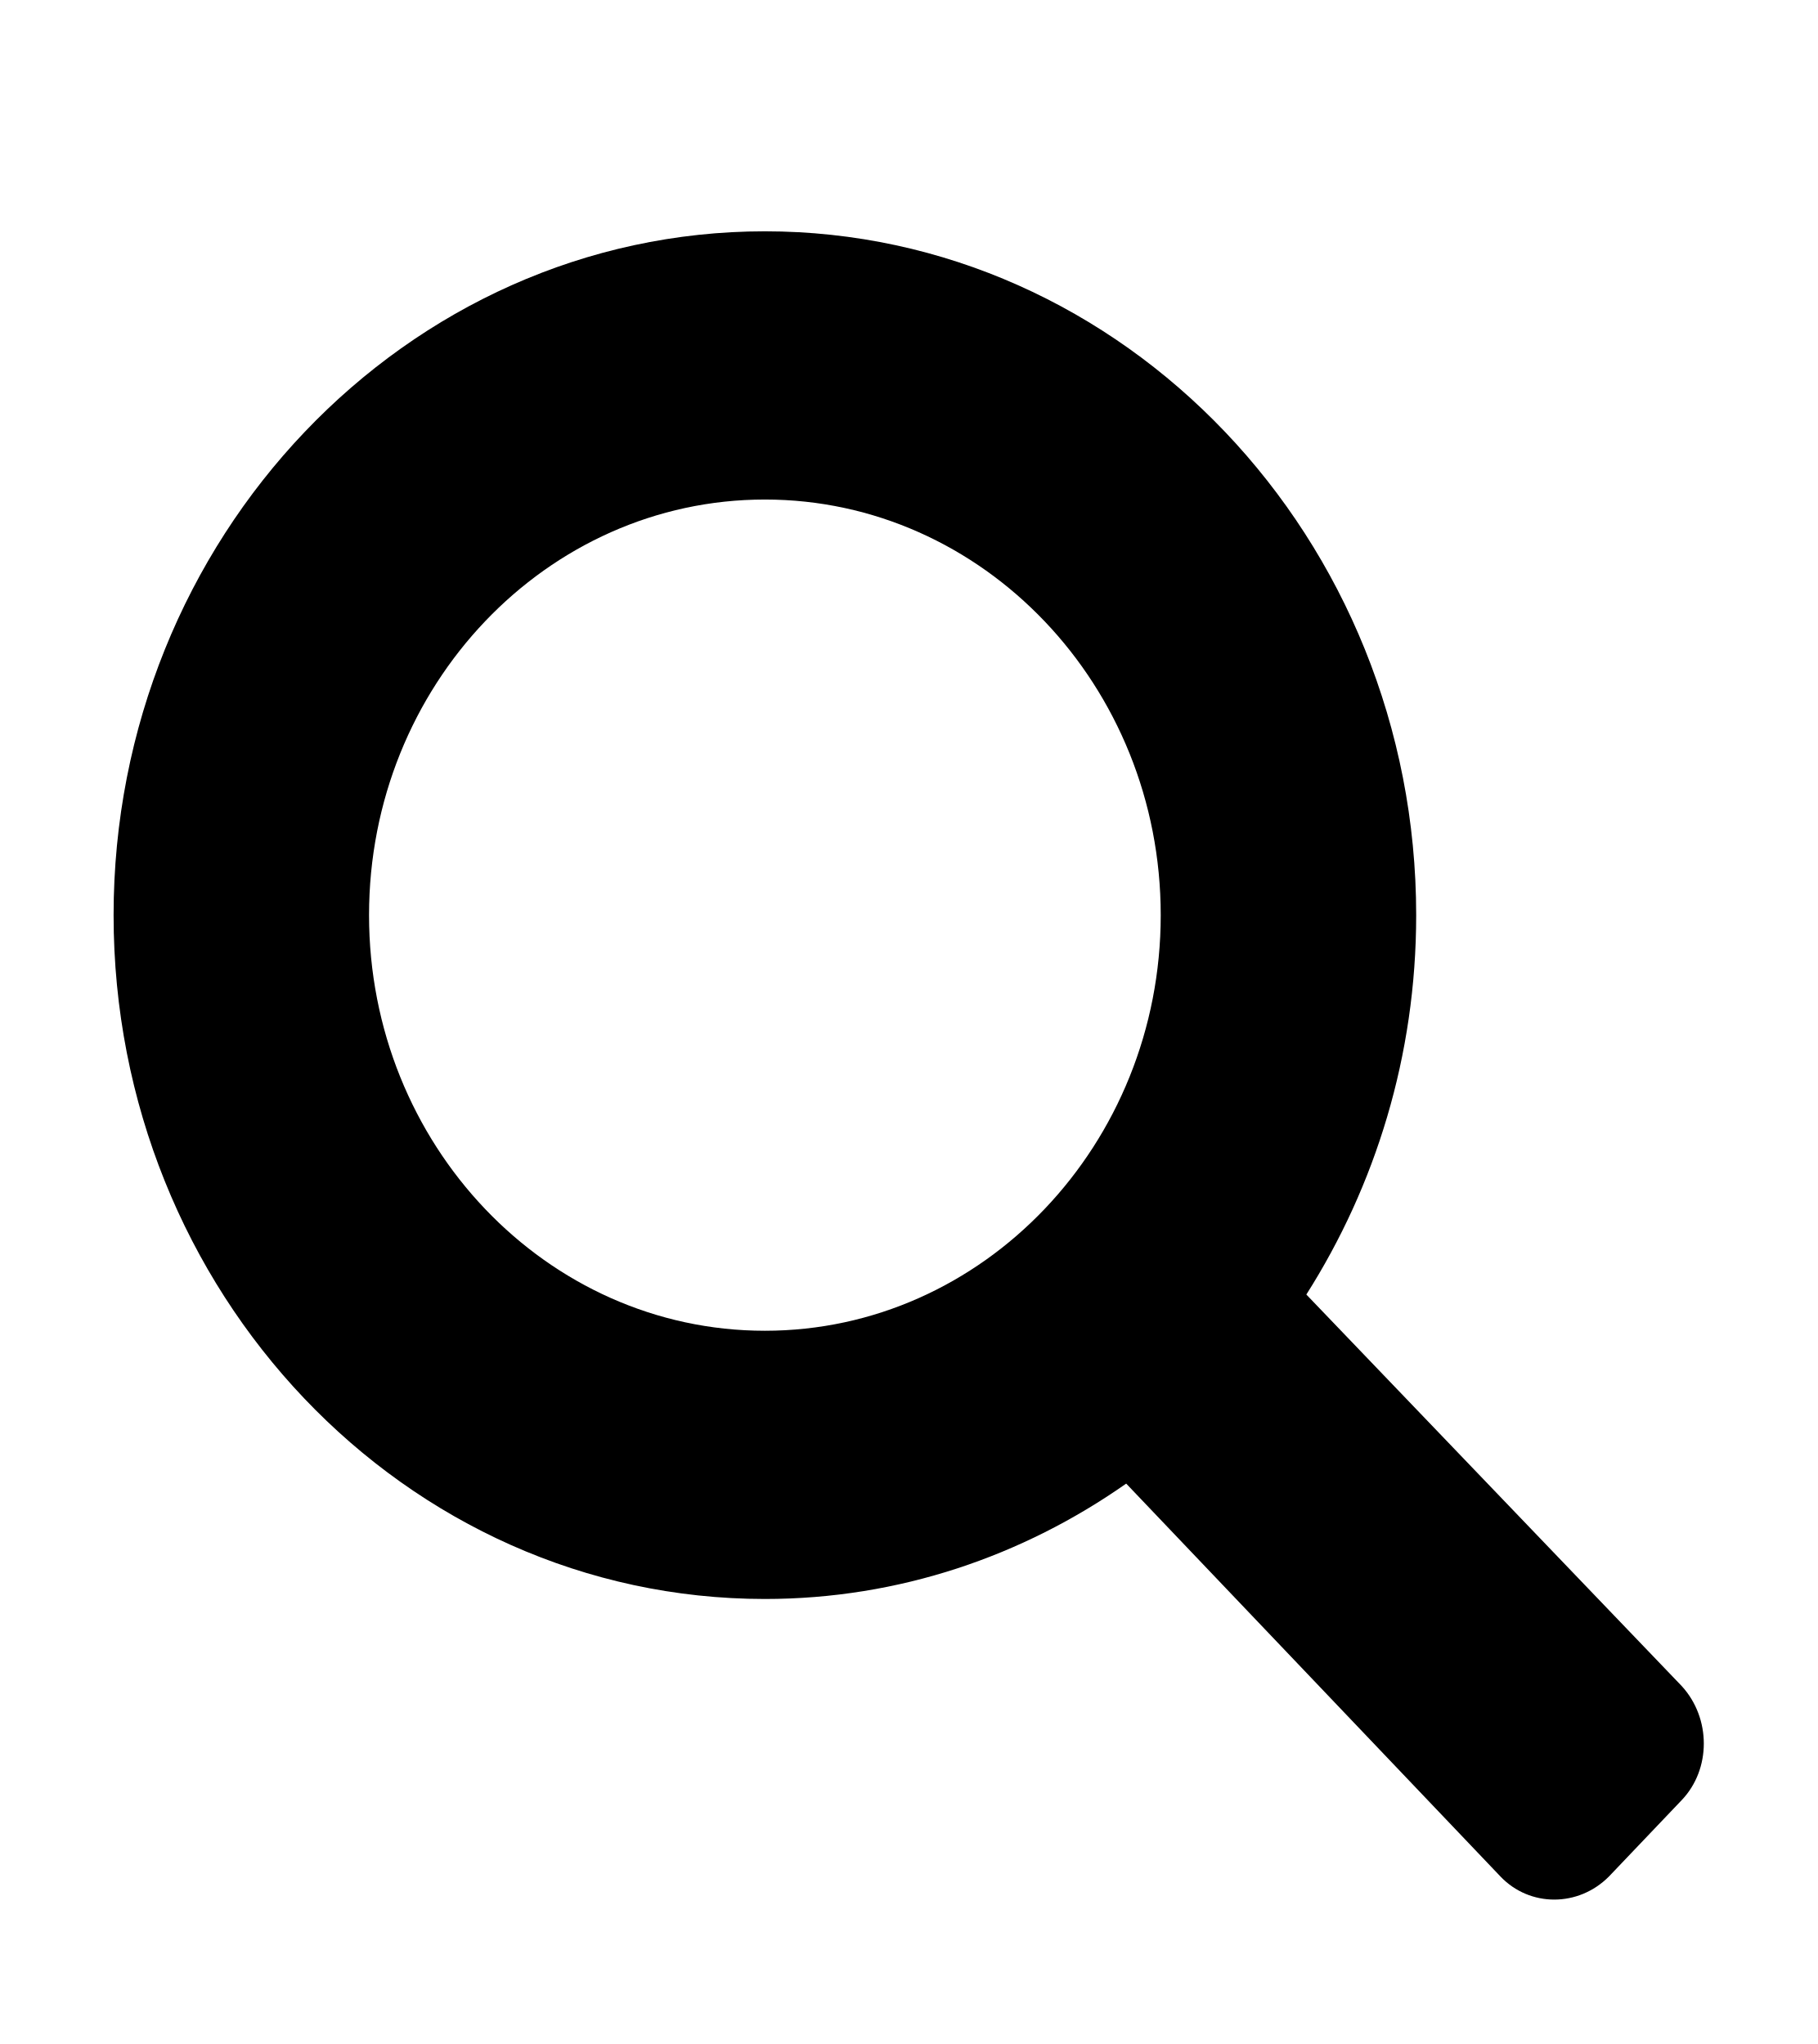
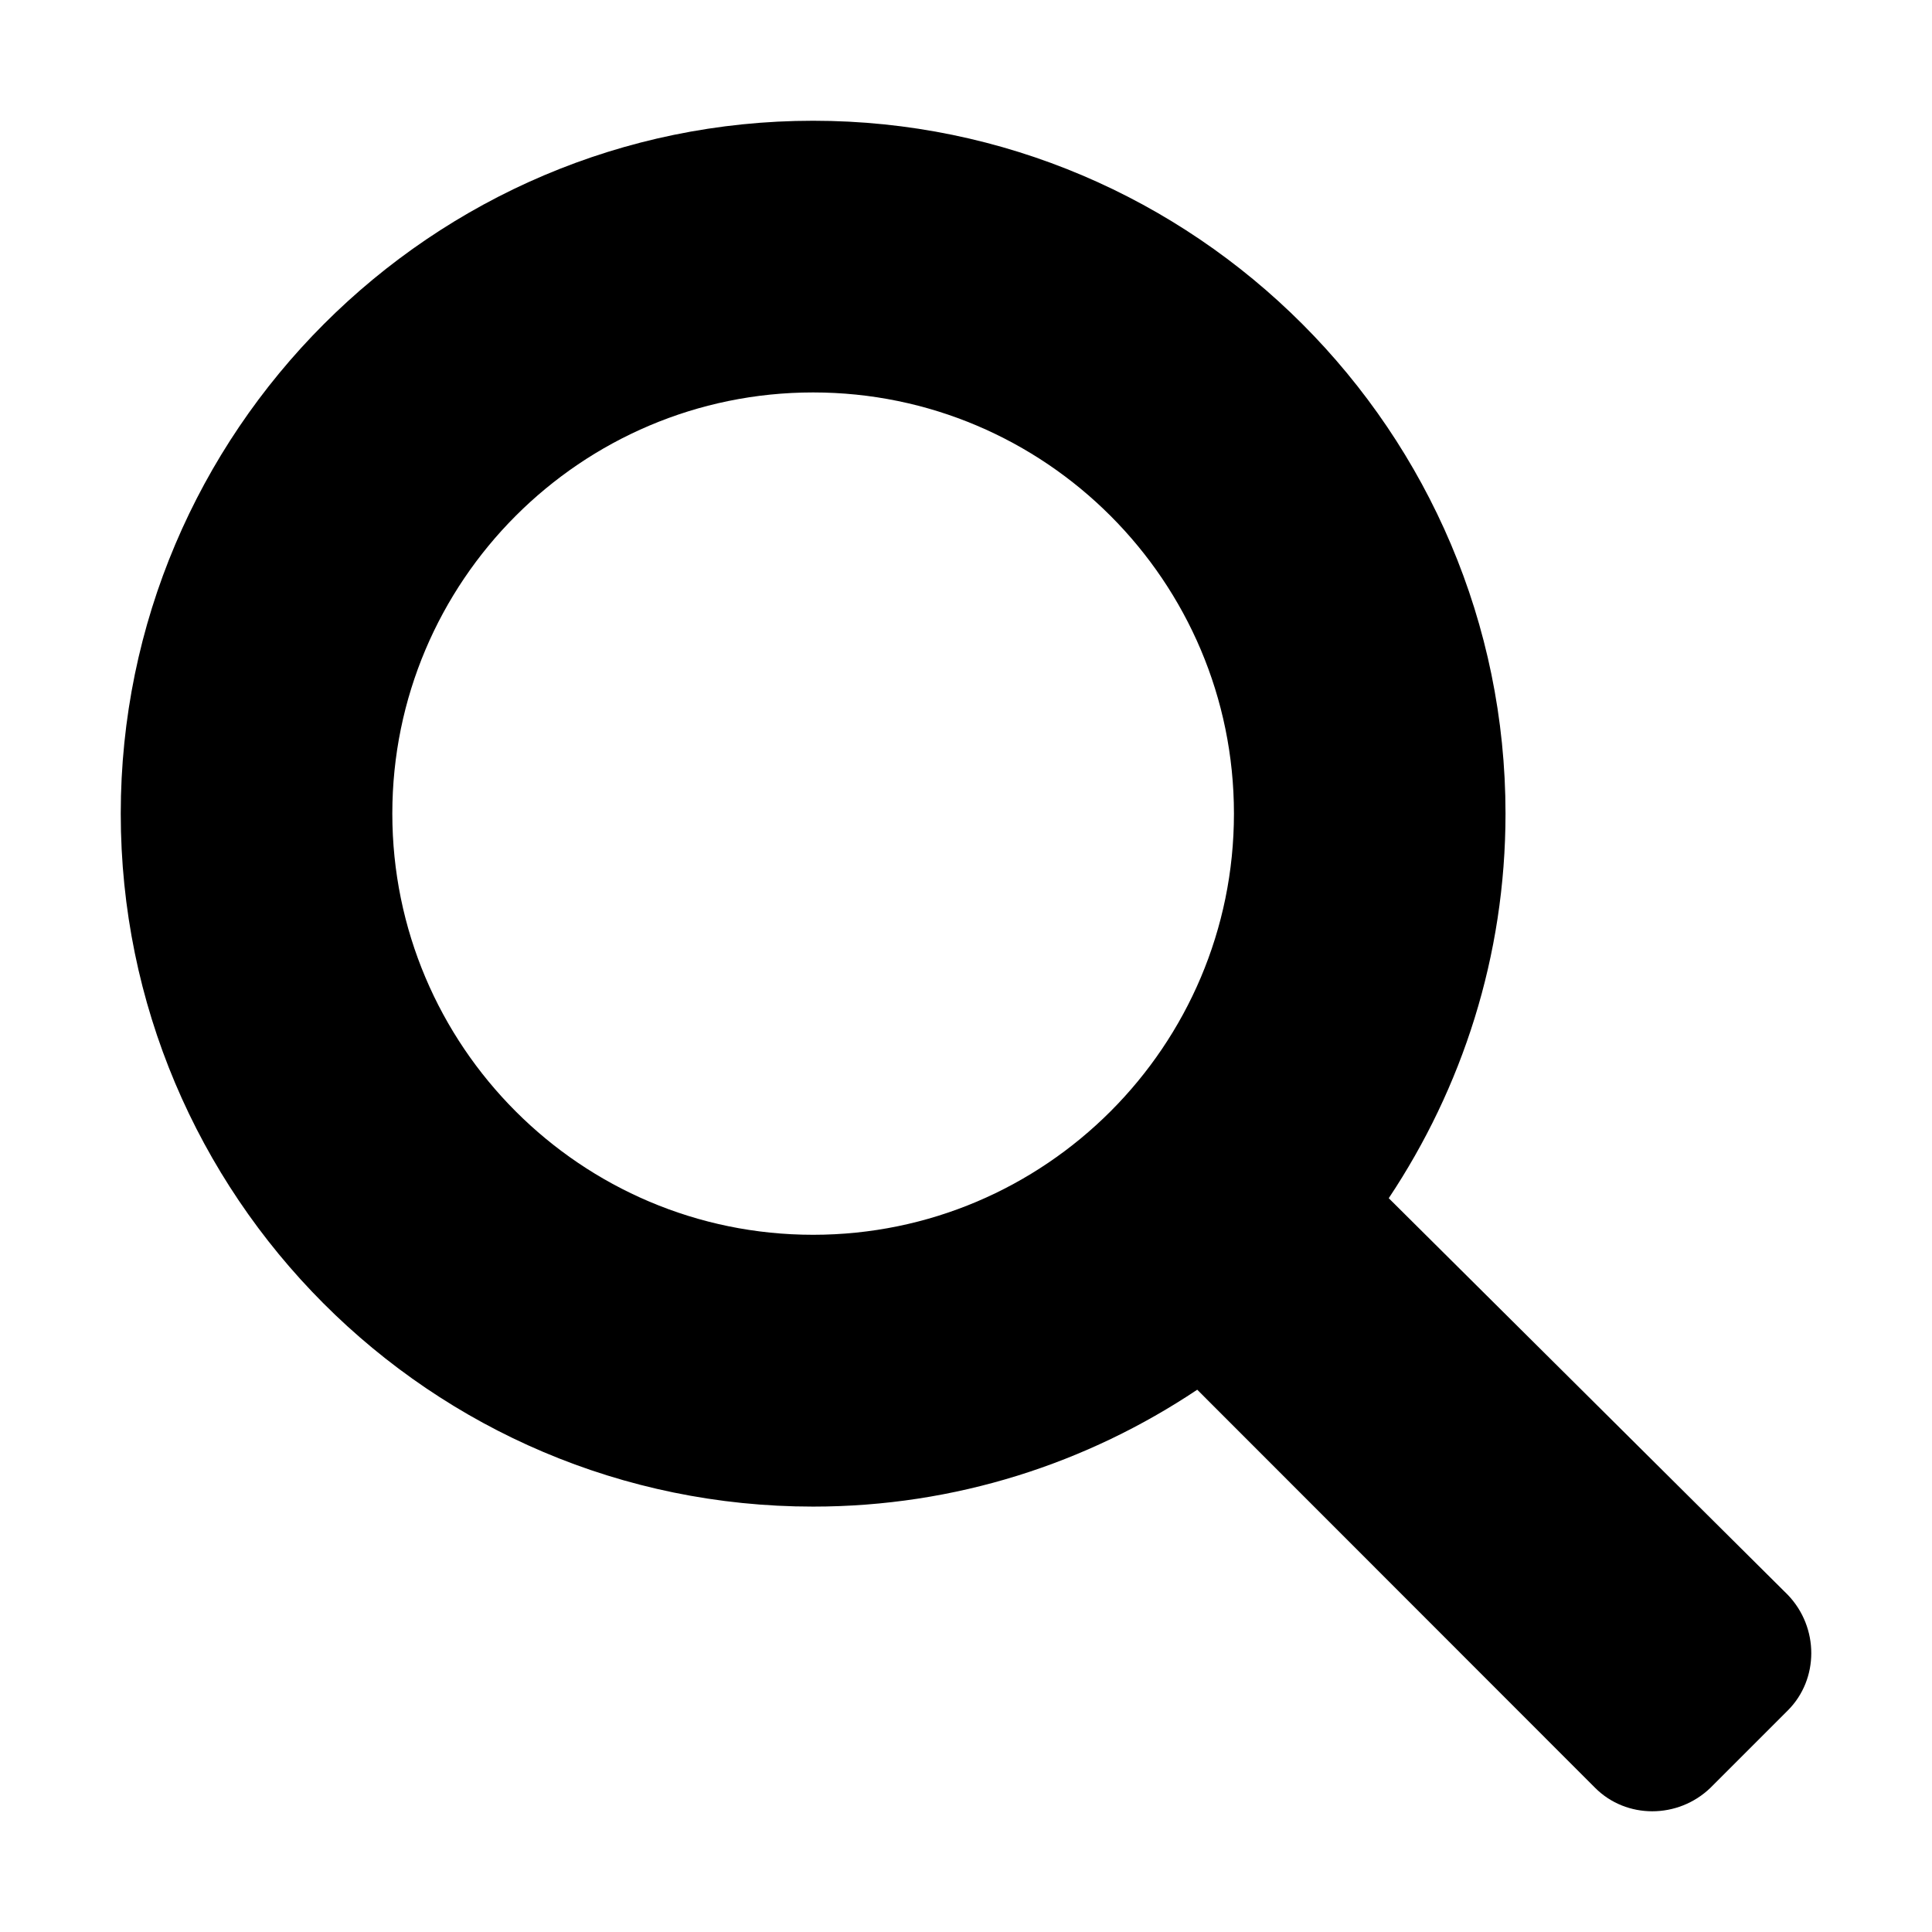
- <svg xmlns="http://www.w3.org/2000/svg" width="16" height="18" viewBox="0 0 16 18" fill="inherit">
-   <path d="M6.734 14.081C7.914 14.081 9.005 13.703 9.915 13.065L13.21 16.525C13.468 16.796 13.896 16.796 14.165 16.525L14.806 15.852C15.065 15.58 15.065 15.131 14.806 14.848L11.501 11.4C12.108 10.444 12.468 9.299 12.468 8.059C12.468 4.741 9.893 2.037 6.734 2.037C3.575 2.037 1 4.741 1 8.059C1 11.377 3.563 14.081 6.734 14.081ZM6.734 4.399C8.656 4.399 10.219 6.04 10.219 8.059C10.219 10.078 8.656 11.719 6.734 11.719C4.811 11.719 3.249 10.078 3.249 8.059C3.249 6.04 4.811 4.399 6.734 4.399Z" fill="inherit" />
+ <svg xmlns="http://www.w3.org/2000/svg" width="16" height="16" viewBox="0 0 16 16" fill="inherit">
+   <path d="M6.734 12.477C7.914 12.477 9.005 12.117 9.915 11.509L13.21 14.806C13.468 15.065 13.896 15.065 14.165 14.806L14.806 14.165C15.065 13.906 15.065 13.478 14.806 13.208L11.501 9.923C12.108 9.011 12.468 7.92 12.468 6.738C12.468 3.577 9.893 1 6.734 1C3.575 1 1 3.577 1 6.738C1 9.9 3.563 12.477 6.734 12.477ZM6.734 3.25C8.656 3.25 10.219 4.814 10.219 6.738C10.219 8.662 8.656 10.226 6.734 10.226C4.811 10.226 3.249 8.662 3.249 6.738C3.249 4.814 4.811 3.25 6.734 3.25Z" fill="inherit" />
</svg>
